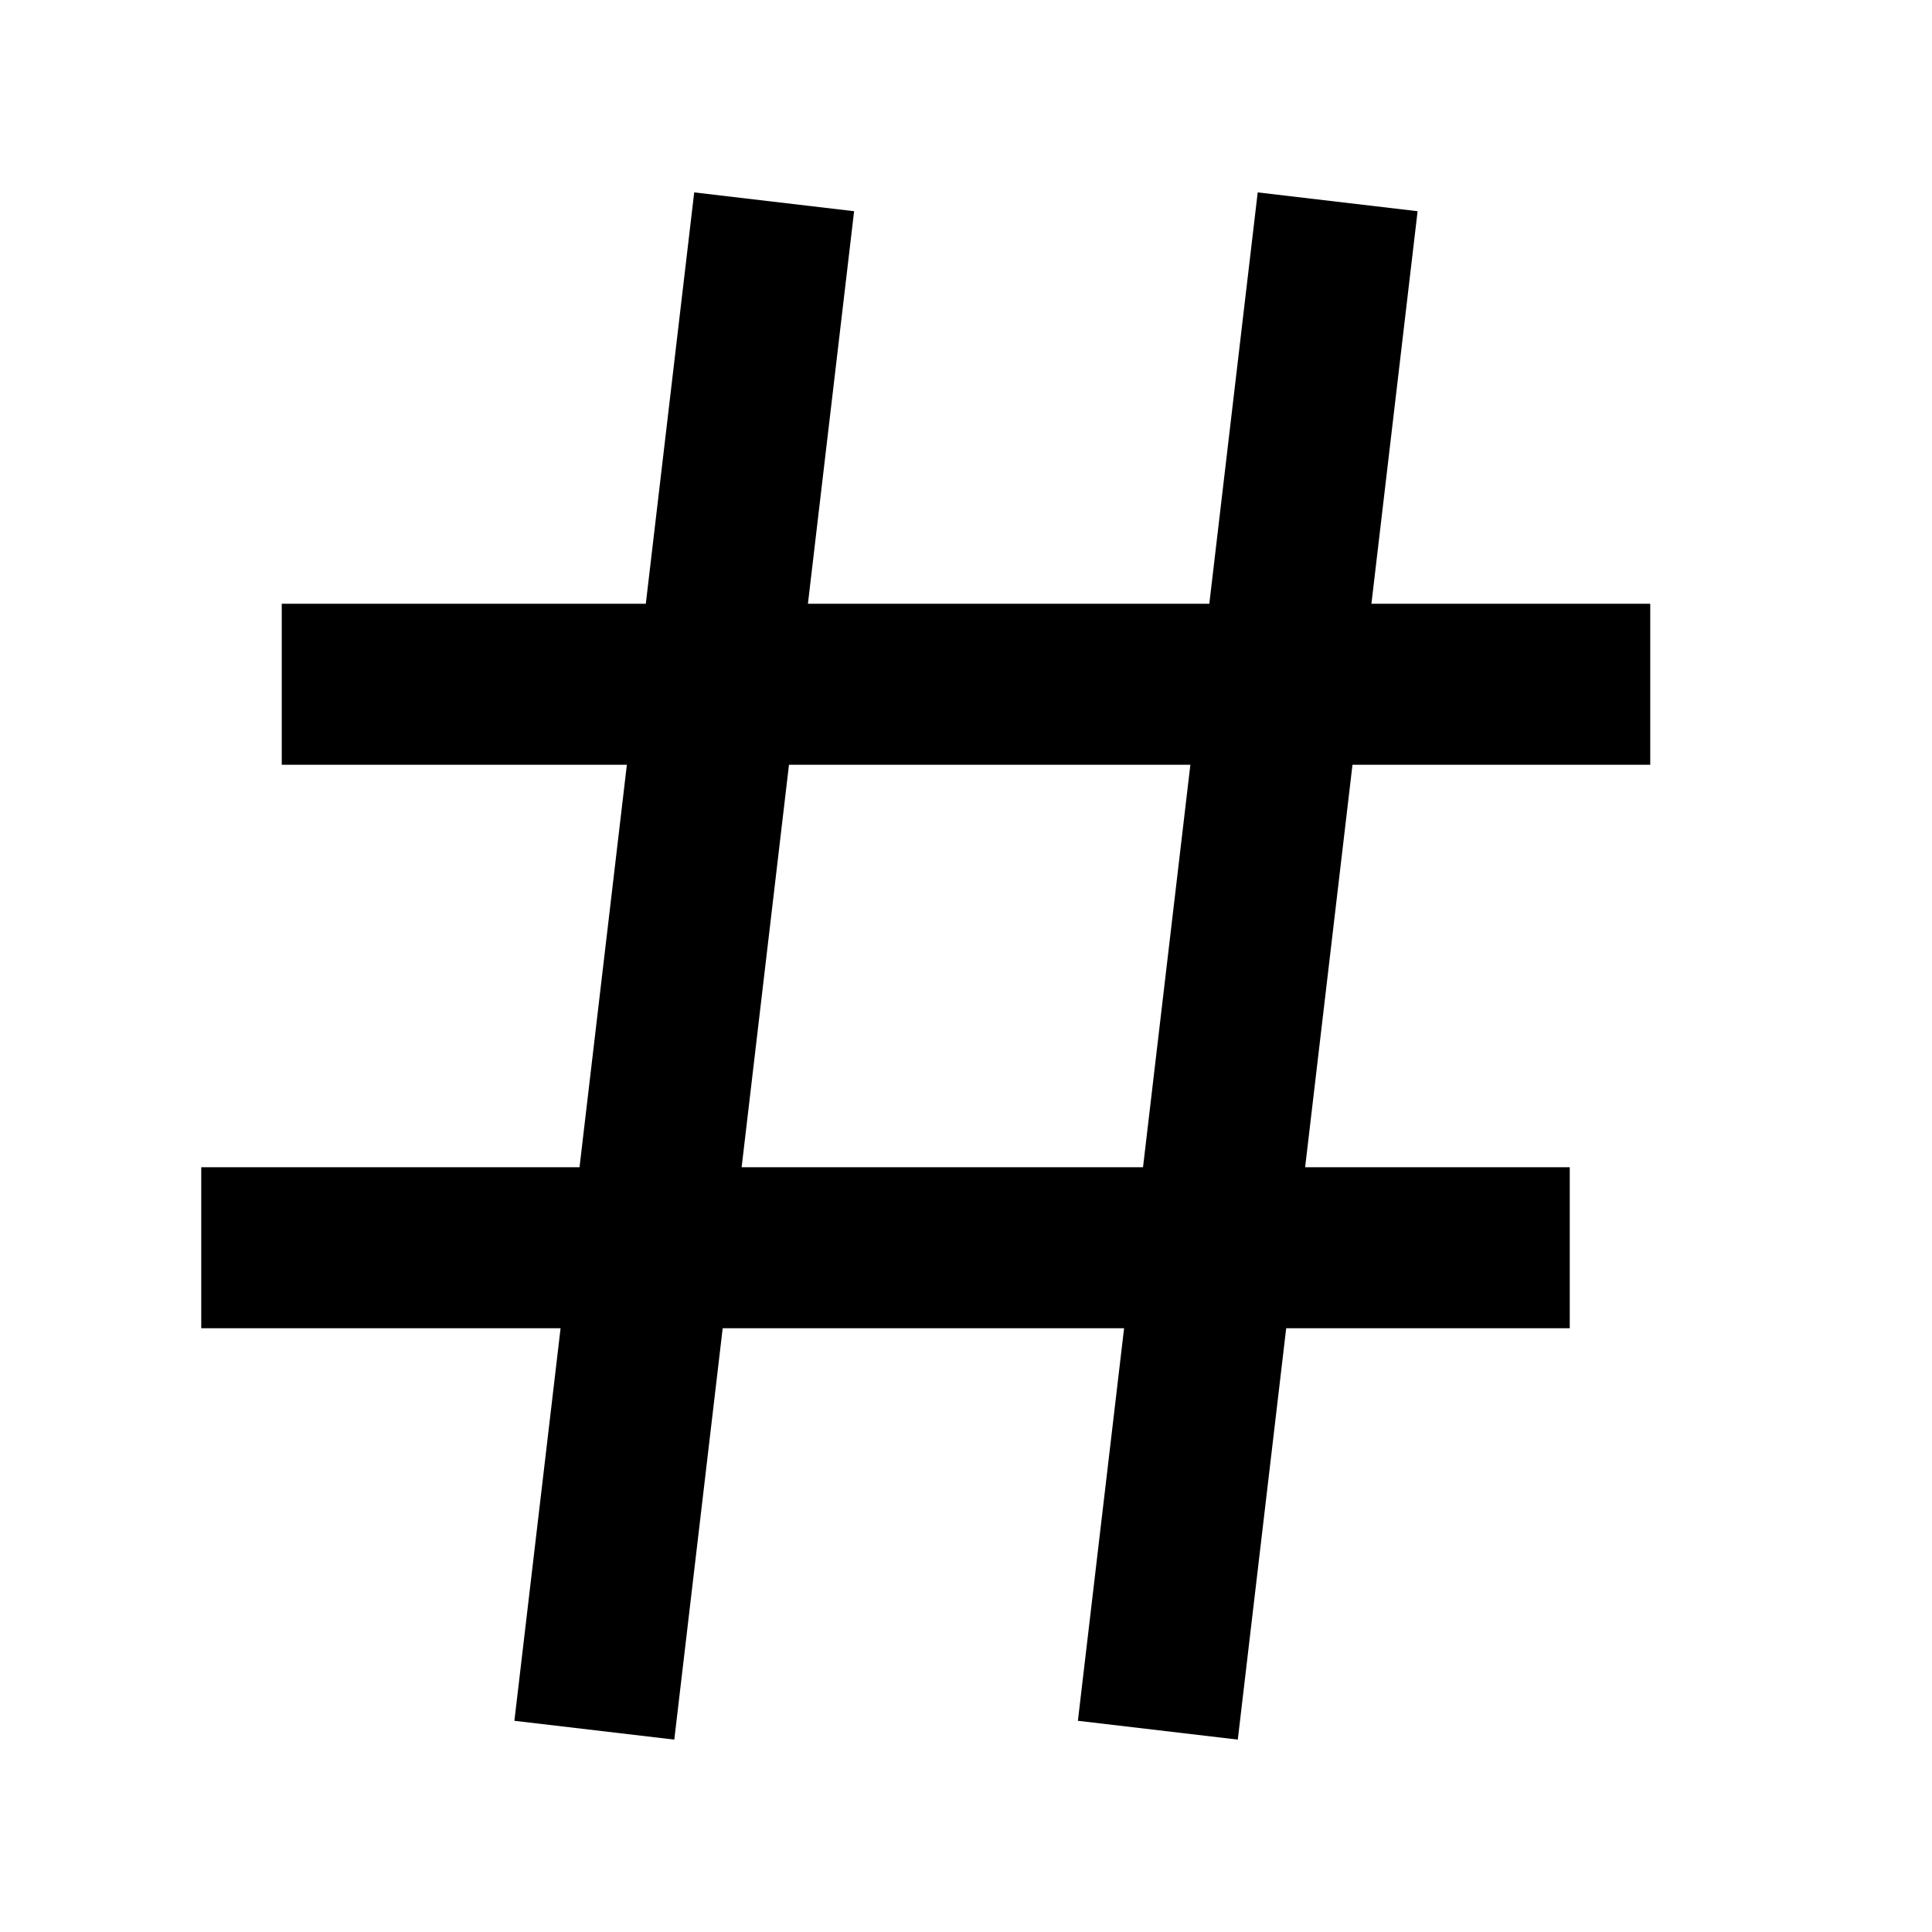
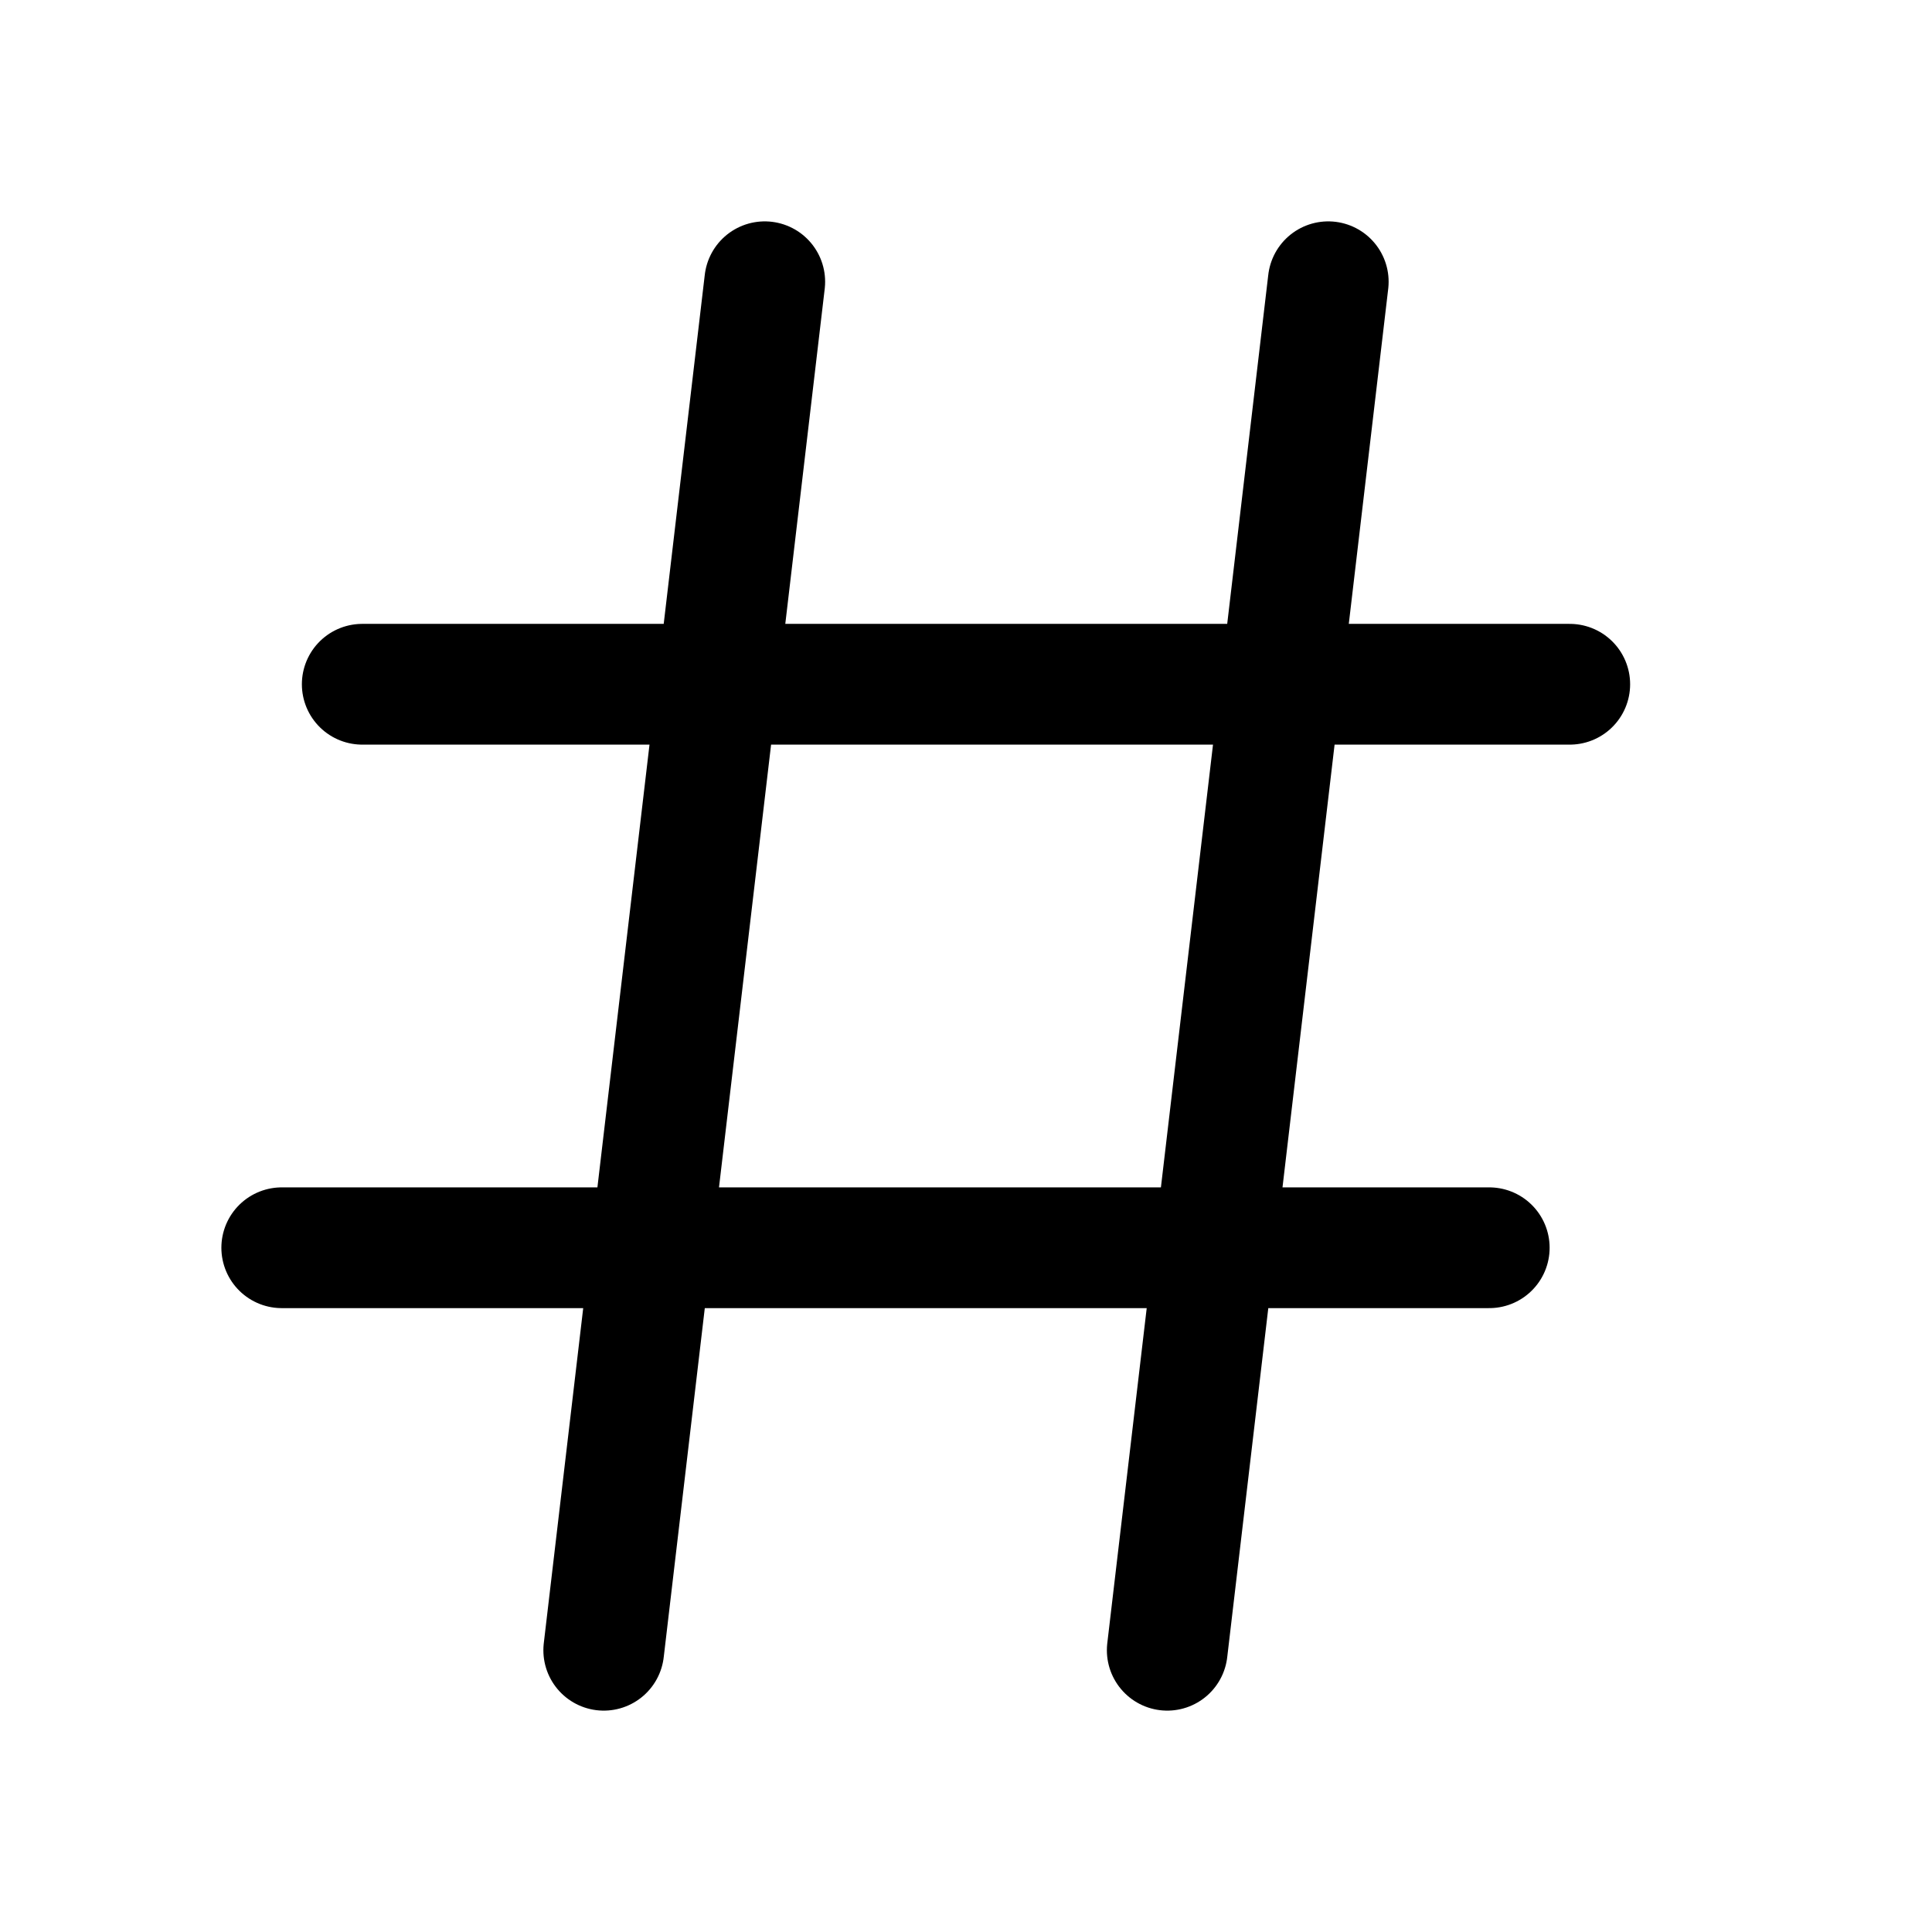
- <svg xmlns="http://www.w3.org/2000/svg" viewBox="0 0 24 24" fill="none" stroke="#000" stroke-width="2" stroke-linecap="square" stroke-linejoin="miter">
+ <svg xmlns="http://www.w3.org/2000/svg" viewBox="0 0 24 24" fill="none" stroke="#000" stroke-width="1.5" stroke-linecap="round" stroke-linejoin="round">
  <path d="M4.5 8.5h15M3.5 15.5h15M9.5 3.5 7.5 20.5M16.5 3.5 14.5 20.5" />
</svg>
